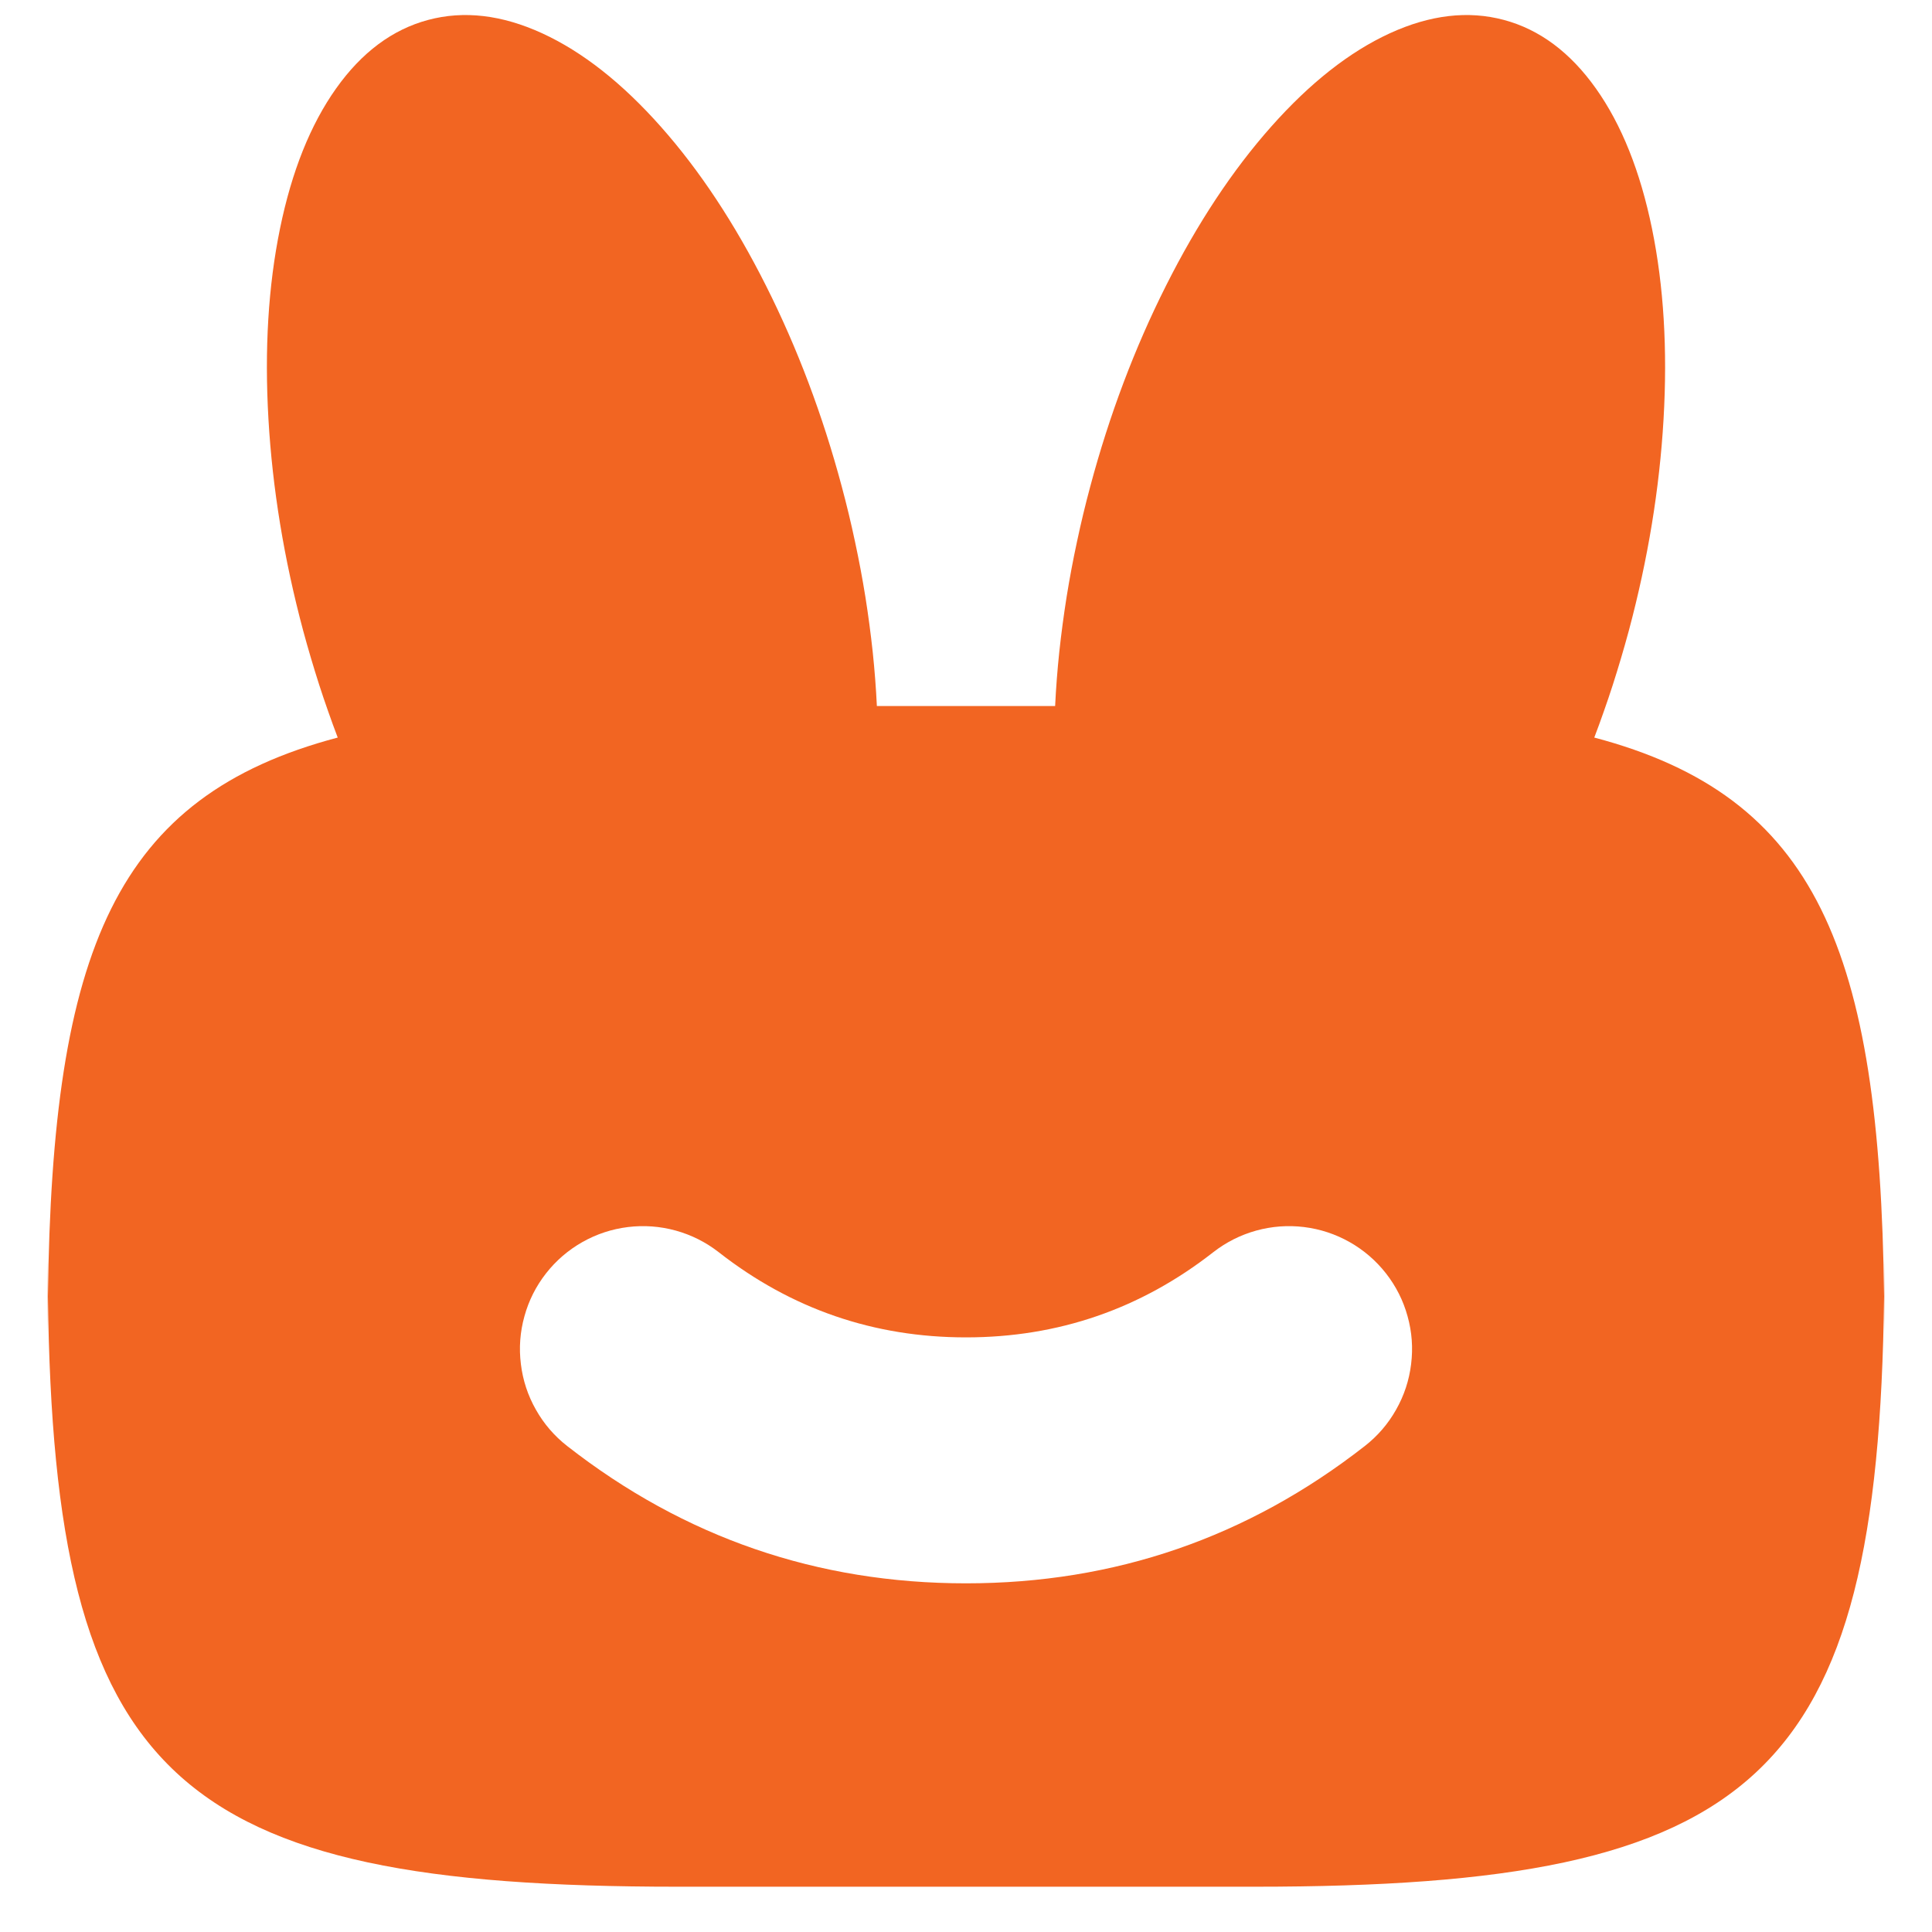
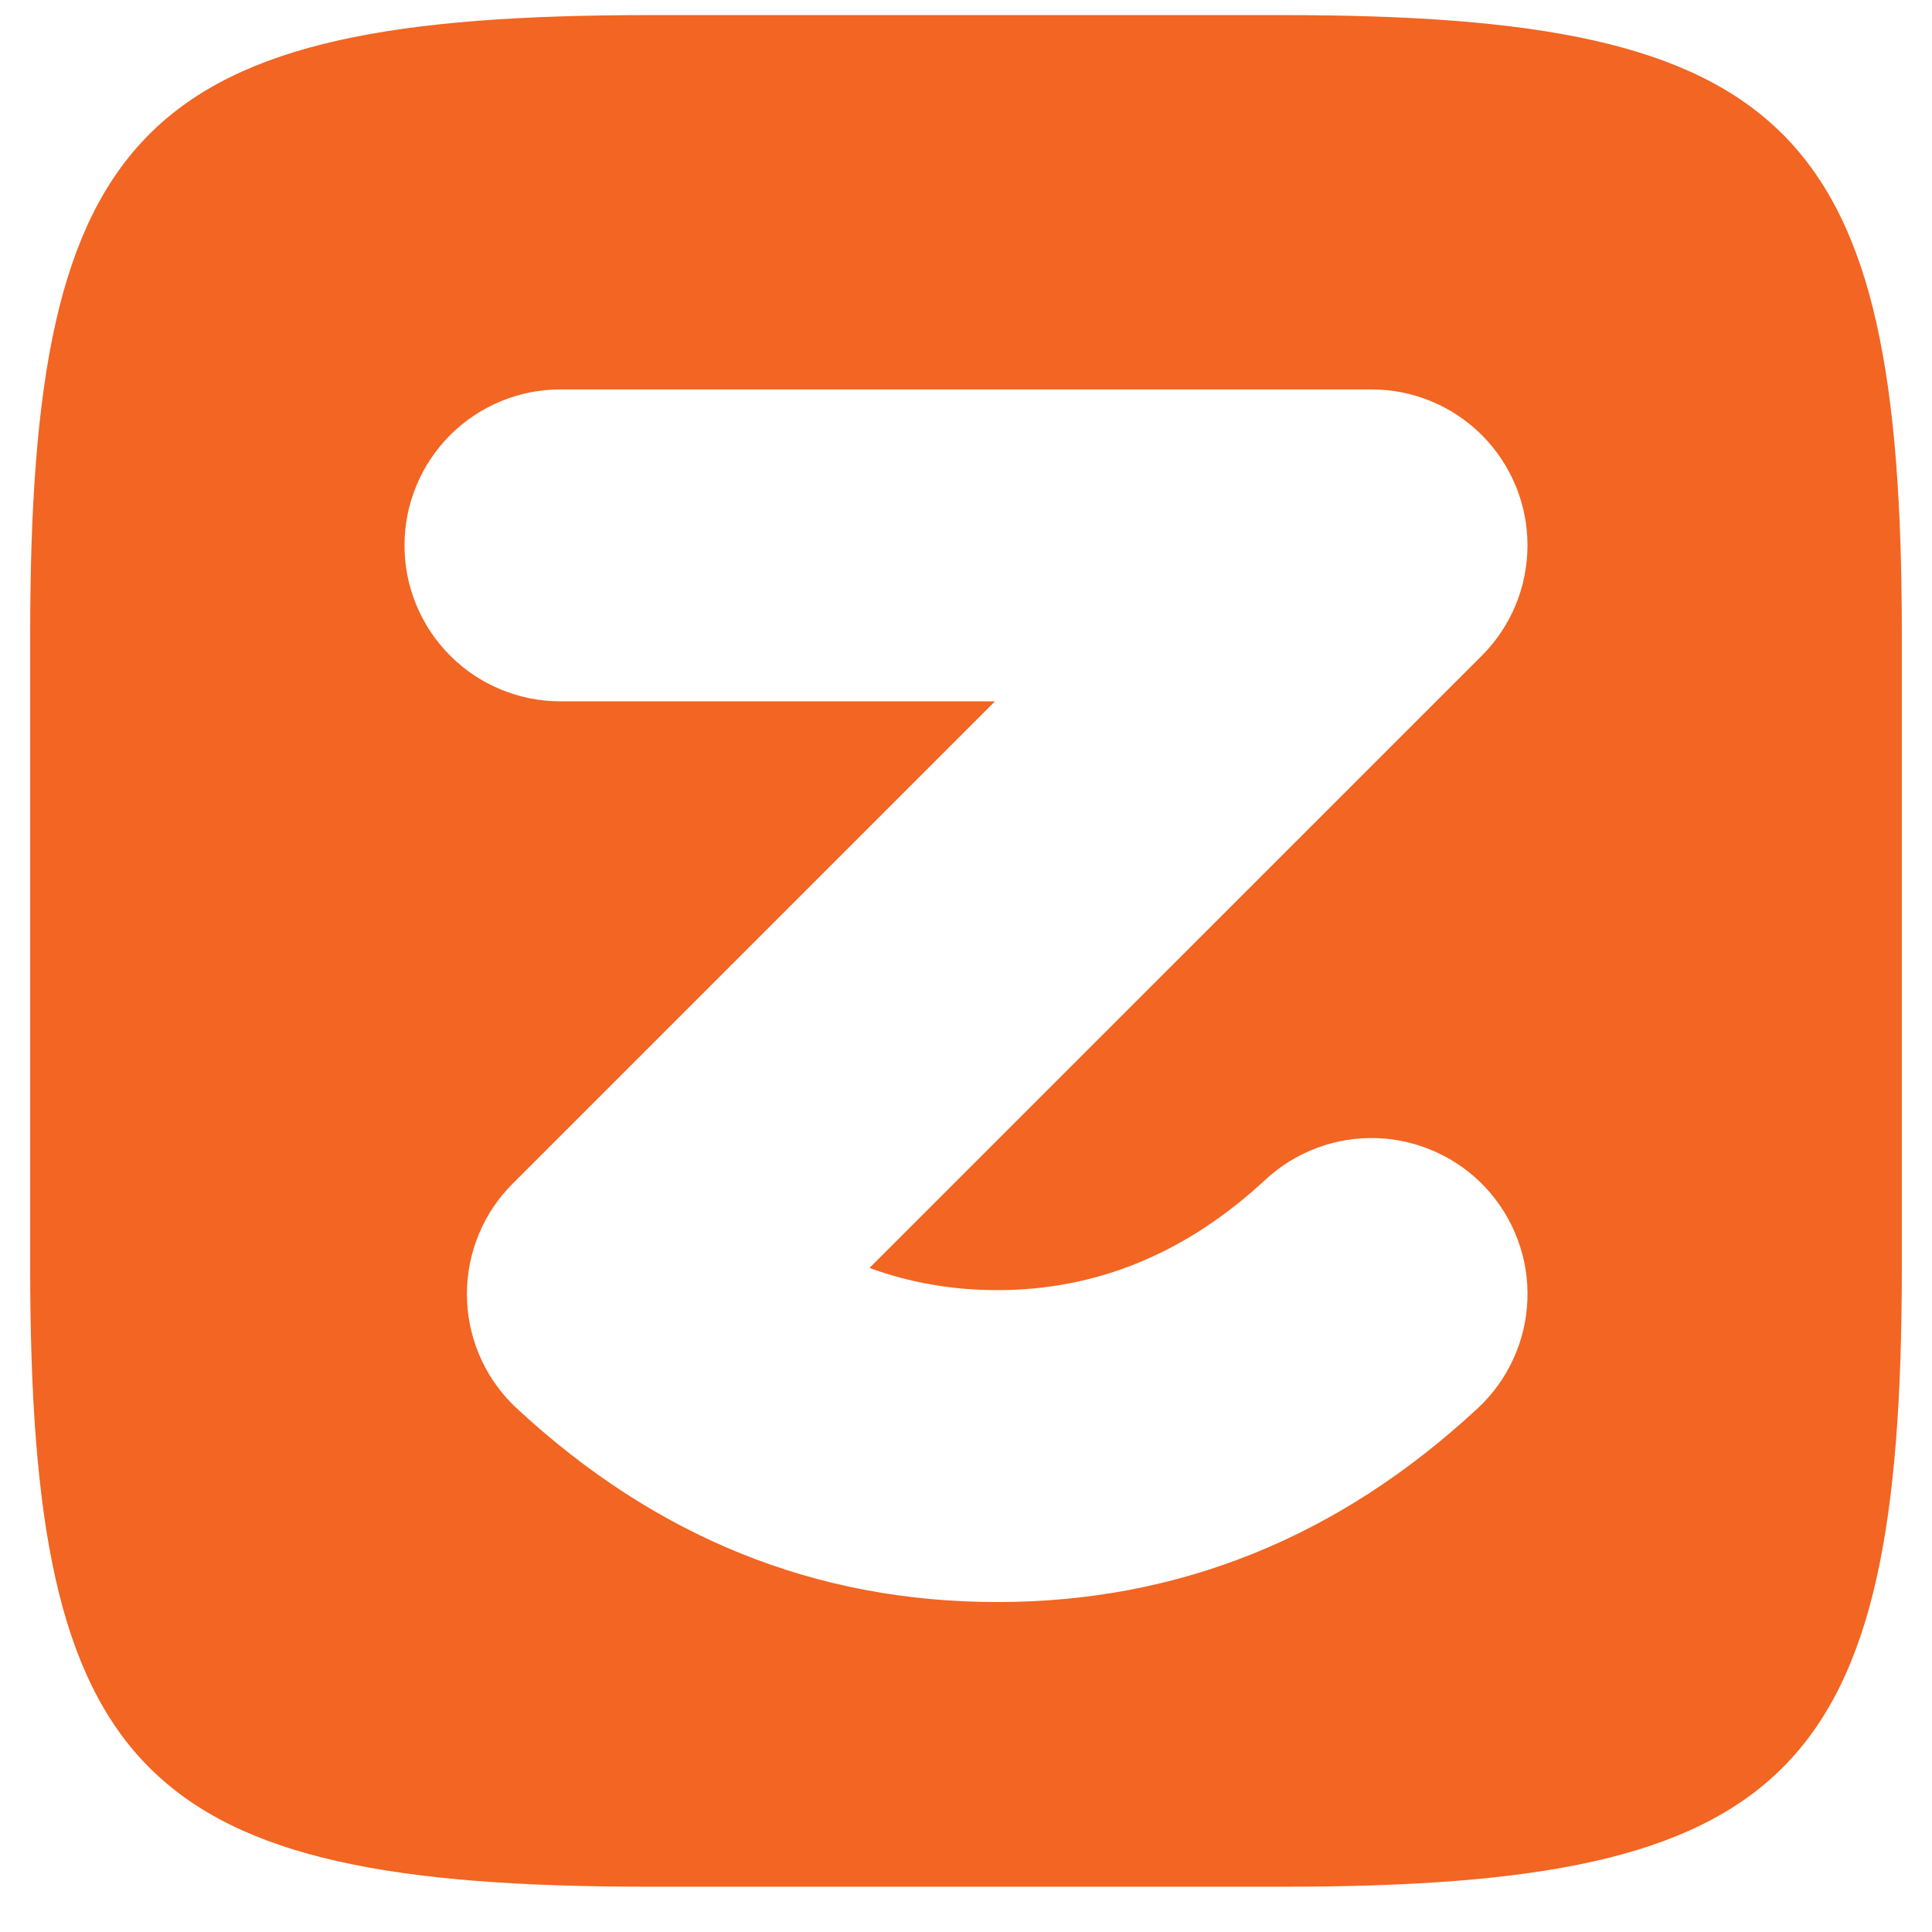
<svg xmlns="http://www.w3.org/2000/svg" viewBox="0 0 256 256" width="256" height="256" role="img" aria-labelledby="t">
-   <path fill="#F26522" fill-rule="evenodd" d="M116.19 93.55Q116.02 90.01 115.64 86.39Q115.25 82.77 114.67 79.1Q114.08 75.43 113.29 71.76Q112.51 68.08 111.53 64.44Q107.73 50.24 101.5 37.86Q95.27 25.47 87.56 16.78Q79.85 8.09 71.84 4.41Q63.83 0.74 56.73 2.64Q49.63 4.54 44.53 11.73Q39.43 18.92 37.1 30.3Q34.77 41.68 35.57 55.52Q36.37 69.36 40.17 83.56Q40.66 85.37 41.19 87.16Q41.72 88.95 42.29 90.73Q42.86 92.5 43.48 94.25Q44.09 96 44.75 97.73C15.32 105.51 6.91 125.8 6.35 171.78C6.33 170.07 6.32 168.34 6.32 166.56L6.32 176.99C6.32 175.22 6.33 173.48 6.35 171.78C7.13 235.75 23.11 250 89.76 250L166.24 250C232.89 250 248.87 235.75 249.65 171.78C249.67 173.48 249.68 175.22 249.68 176.99L249.68 166.56C249.68 168.34 249.67 170.07 249.65 171.78C249.09 125.8 240.68 105.51 211.25 97.73Q211.91 96 212.52 94.25Q213.14 92.5 213.71 90.73Q214.28 88.95 214.81 87.16Q215.34 85.37 215.83 83.56Q219.63 69.36 220.43 55.52Q221.23 41.68 218.9 30.3Q216.57 18.92 211.47 11.73Q206.37 4.54 199.27 2.64Q192.17 0.74 184.16 4.41Q176.15 8.09 168.44 16.78Q160.73 25.47 154.5 37.86Q148.27 50.24 144.47 64.44Q143.49 68.08 142.71 71.76Q141.92 75.43 141.33 79.1Q140.75 82.77 140.36 86.39Q139.98 90.01 139.81 93.55L116.19 93.55ZM180.84 191.61Q157.55 209.8 128 209.8Q98.45 209.8 75.16 191.61Q72.6 189.61 71.01 186.79Q69.41 183.97 69.02 180.75Q68.62 177.53 69.49 174.41Q70.35 171.29 72.35 168.73Q74.35 166.18 77.17 164.58Q79.99 162.99 83.21 162.59Q86.42 162.2 89.55 163.06Q92.67 163.93 95.23 165.92Q109.67 177.21 128 177.21Q146.33 177.21 160.77 165.92Q163.33 163.93 166.45 163.06Q169.58 162.2 172.79 162.59Q176.01 162.99 178.83 164.58Q181.65 166.18 183.65 168.73Q185.65 171.29 186.51 174.41Q187.38 177.53 186.98 180.75Q186.59 183.97 184.99 186.79Q183.4 189.61 180.84 191.61Z" />
+   <path fill="#F26522" fill-rule="evenodd" d="M169.99 2L86.01 2C18.76 2 4 16.76 4 84.01L4 167.99C4 235.24 18.76 250 86.01 250L169.99 250C237.24 250 252 235.24 252 167.99L252 84.01C252 16.76 237.24 2 169.99 2ZM74.27 51.6L181.73 51.6Q185.84 51.6 189.64 53.17Q193.44 54.75 196.35 57.65Q199.25 60.56 200.83 64.36Q202.4 68.16 202.4 72.27Q202.4 74.3 202 76.3Q201.61 78.29 200.83 80.18Q200.05 82.06 198.92 83.75Q197.79 85.44 196.35 86.88L115.21 168.01Q123.27 170.95 132.13 170.95Q151.92 170.95 167.67 156.32Q170.68 153.53 174.54 152.09Q178.39 150.66 182.5 150.81Q186.61 150.97 190.34 152.68Q194.08 154.39 196.88 157.4Q199.67 160.42 201.11 164.27Q202.54 168.12 202.39 172.23Q202.23 176.34 200.52 180.08Q198.81 183.81 195.8 186.61Q168.15 212.28 132.13 212.28Q96.12 212.28 68.47 186.61Q68.4 186.55 68.33 186.48Q68.26 186.41 68.19 186.35Q68.12 186.28 68.06 186.21Q67.99 186.15 67.92 186.08Q65.01 183.17 63.44 179.38Q61.87 175.58 61.87 171.47Q61.87 167.36 63.44 163.56Q65.01 159.76 67.92 156.85L131.84 92.93L74.27 92.93Q70.16 92.93 66.36 91.36Q62.56 89.79 59.65 86.88Q56.75 83.97 55.17 80.18Q53.6 76.38 53.6 72.27Q53.6 68.16 55.17 64.36Q56.75 60.56 59.65 57.65Q62.56 54.75 66.36 53.17Q70.16 51.6 74.27 51.6Z" />
</svg>
